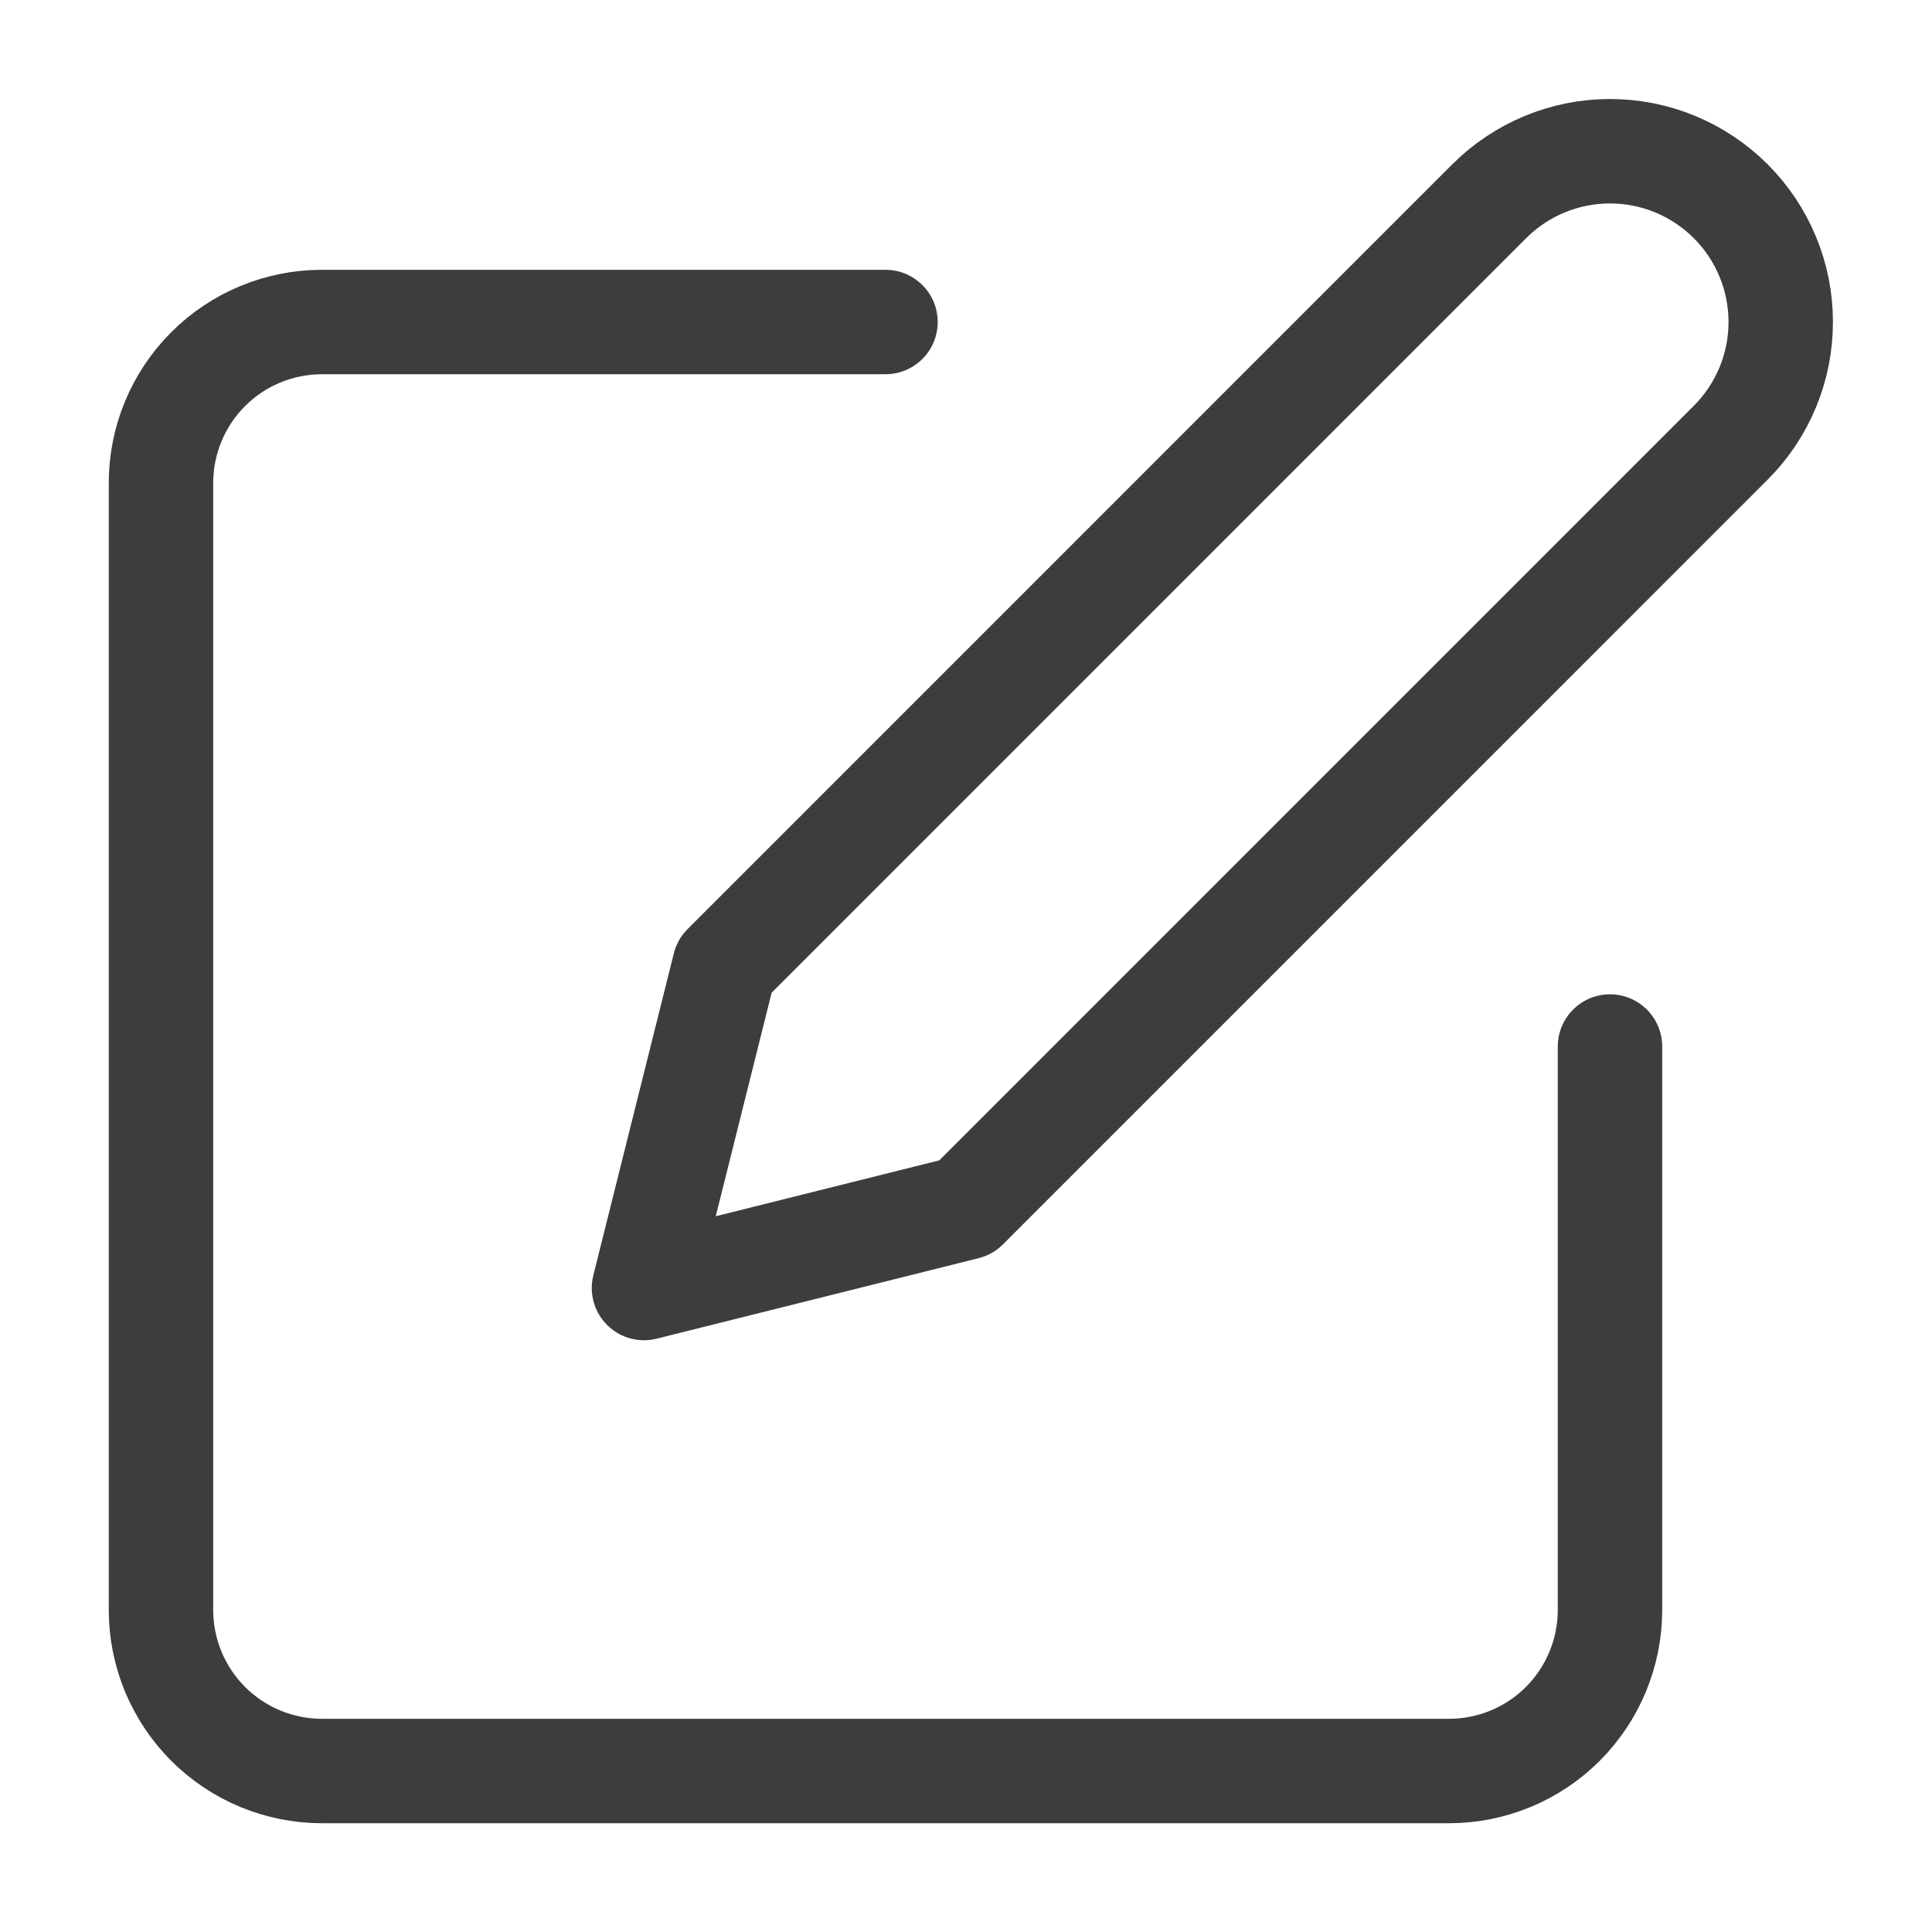
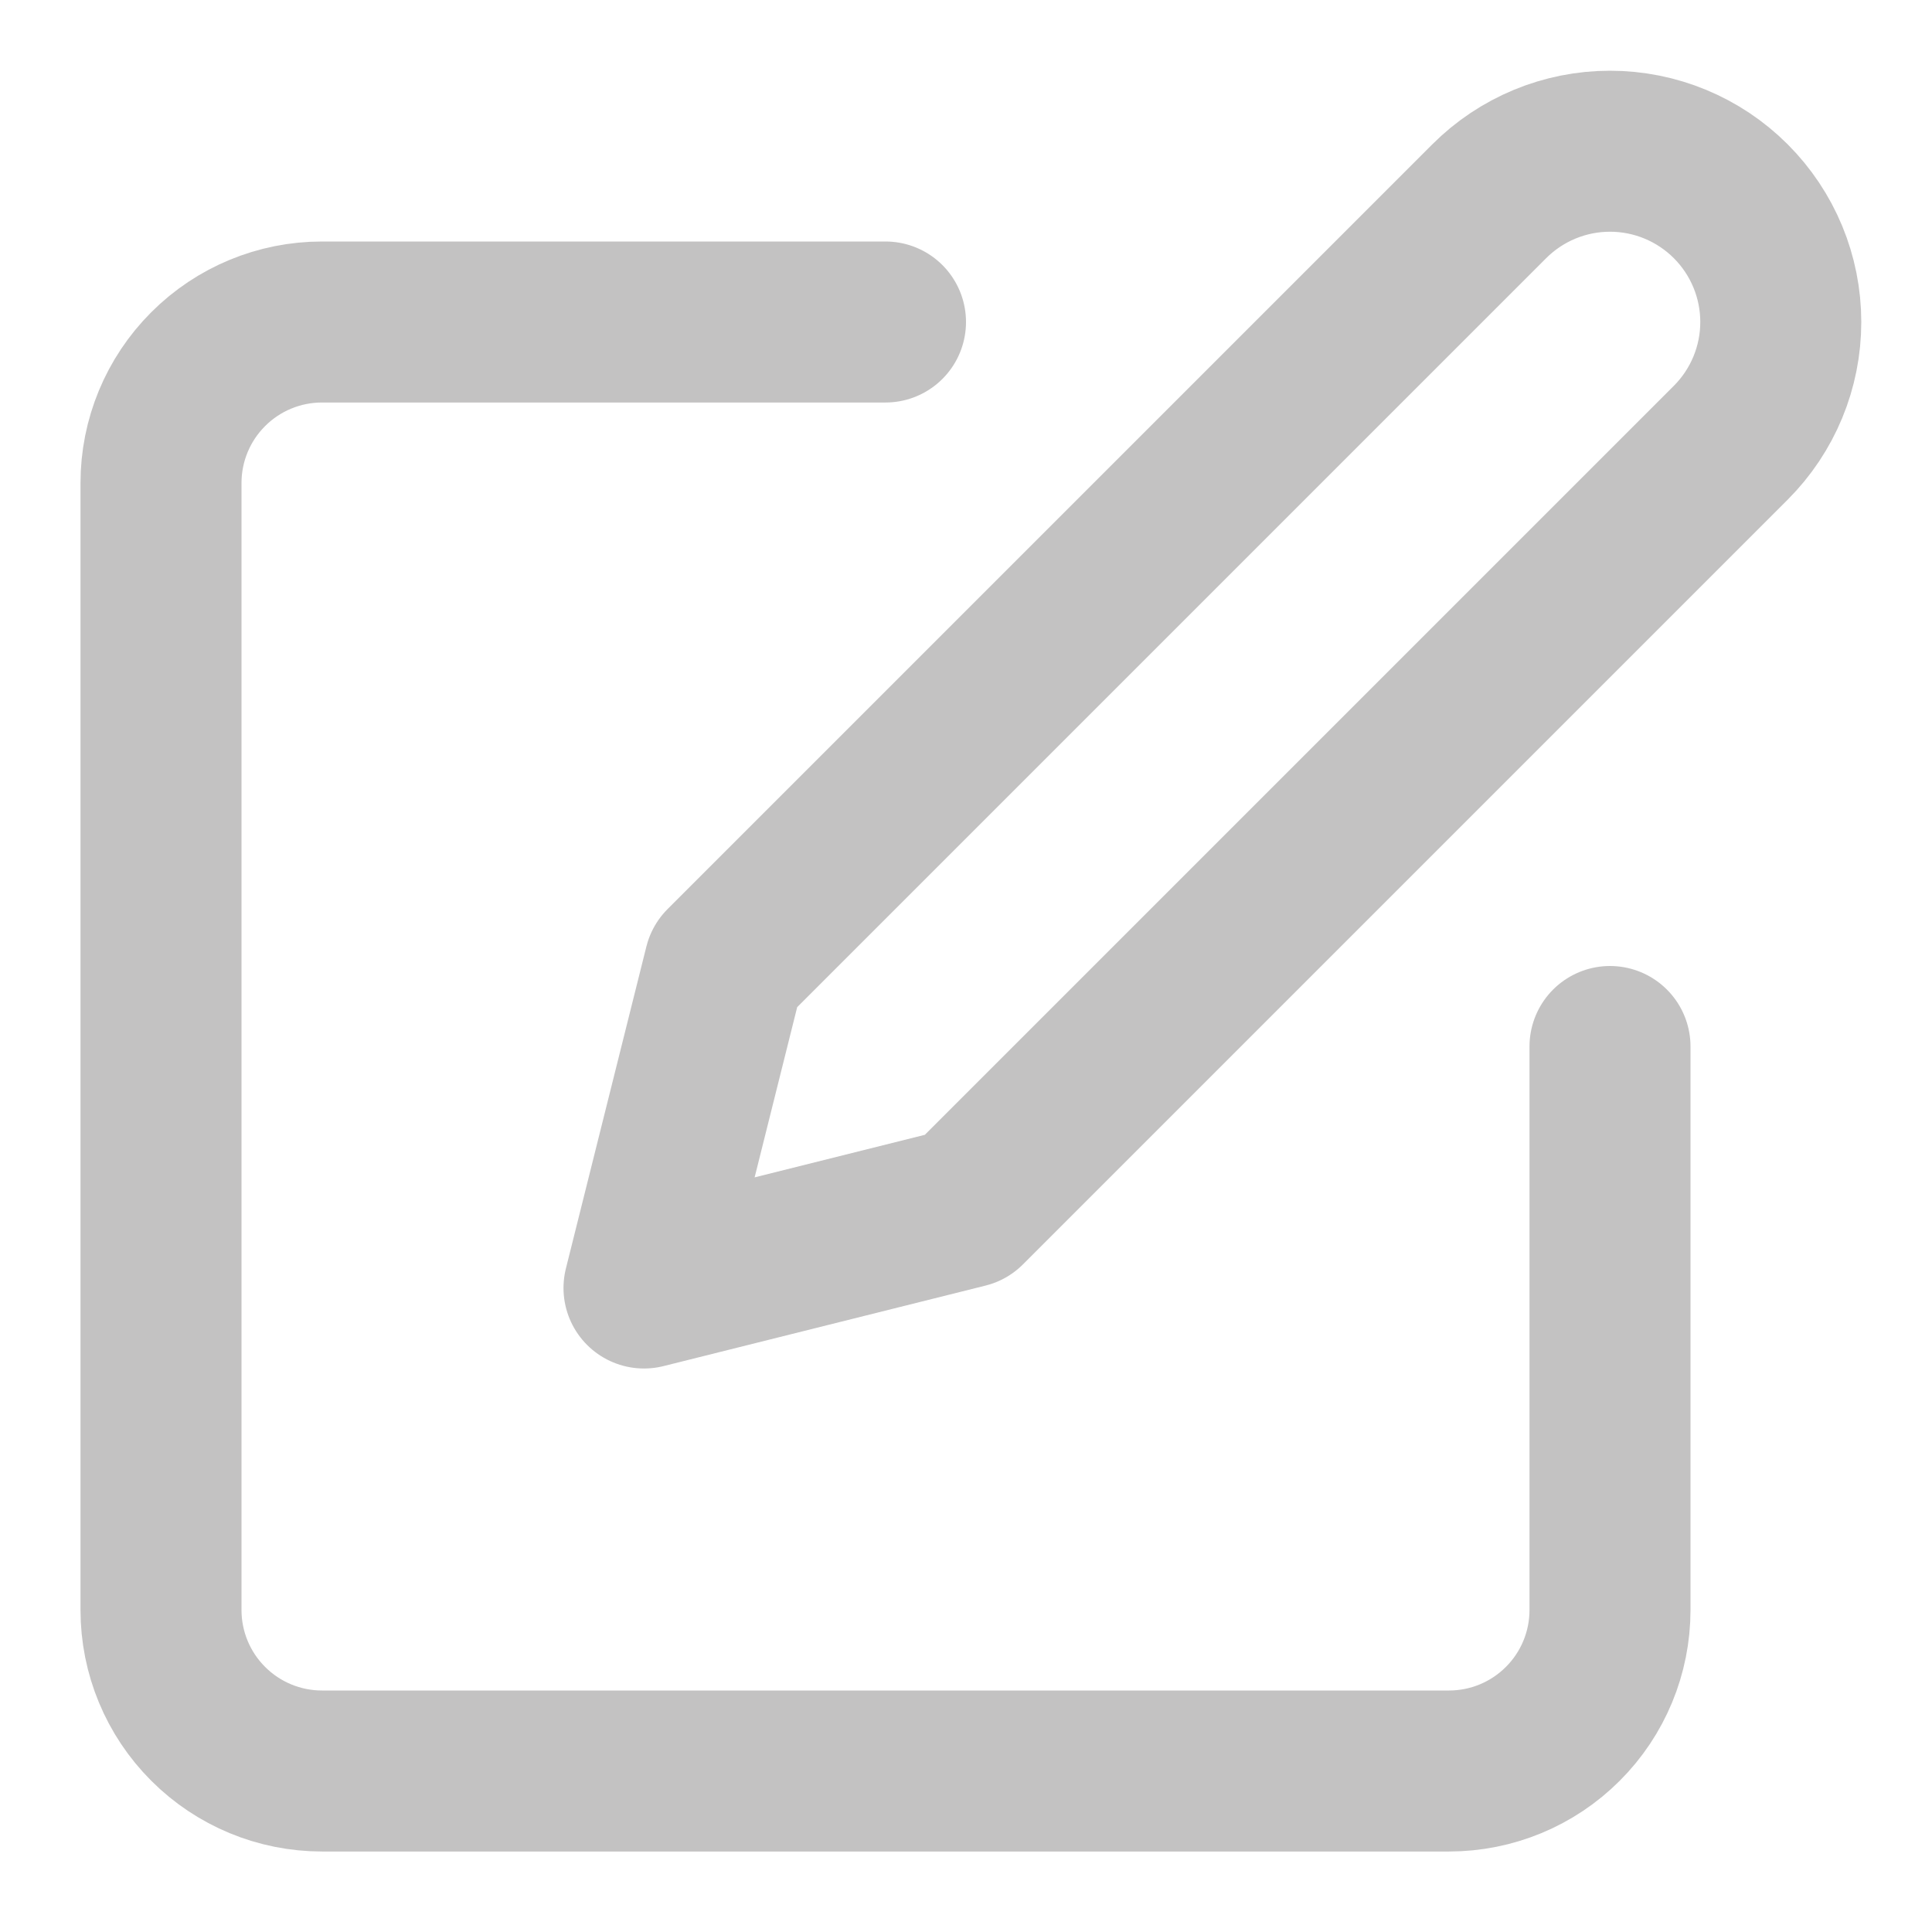
- <svg xmlns="http://www.w3.org/2000/svg" width="37" height="37" viewBox="0 0 37 37" fill="none">
-   <path d="M16.958 6.167H6.166C5.349 6.167 4.564 6.491 3.986 7.07C3.408 7.648 3.083 8.432 3.083 9.25V30.833C3.083 31.651 3.408 32.435 3.986 33.014C4.564 33.592 5.349 33.917 6.166 33.917H27.75C28.567 33.917 29.352 33.592 29.93 33.014C30.508 32.435 30.833 31.651 30.833 30.833V20.042M28.52 3.854C29.134 3.241 29.966 2.896 30.833 2.896C31.7 2.896 32.532 3.241 33.145 3.854C33.759 4.467 34.103 5.299 34.103 6.167C34.103 7.034 33.759 7.866 33.145 8.479L18.5 23.125L12.333 24.667L13.875 18.5L28.52 3.854Z" stroke="#3D3D3D" stroke-width="2" stroke-linecap="round" stroke-linejoin="round" />
+ <svg xmlns="http://www.w3.org/2000/svg" width="48" height="48" viewBox="0 0 48 48" fill="none">
+   <path d="M22 8H8C6.939 8 5.922 8.421 5.172 9.172C4.421 9.922 4 10.939 4 12V40C4 41.061 4.421 42.078 5.172 42.828C5.922 43.579 6.939 44 8 44H36C37.061 44 38.078 43.579 38.828 42.828C39.579 42.078 40 41.061 40 40V26M37 5C37.796 4.204 38.875 3.757 40 3.757C41.125 3.757 42.204 4.204 43 5C43.796 5.796 44.243 6.875 44.243 8C44.243 9.125 43.796 10.204 43 11L24 30L16 32L18 24L37 5Z" stroke="#C3C2C2" stroke-width="4" stroke-linecap="round" stroke-linejoin="round" />
</svg>
